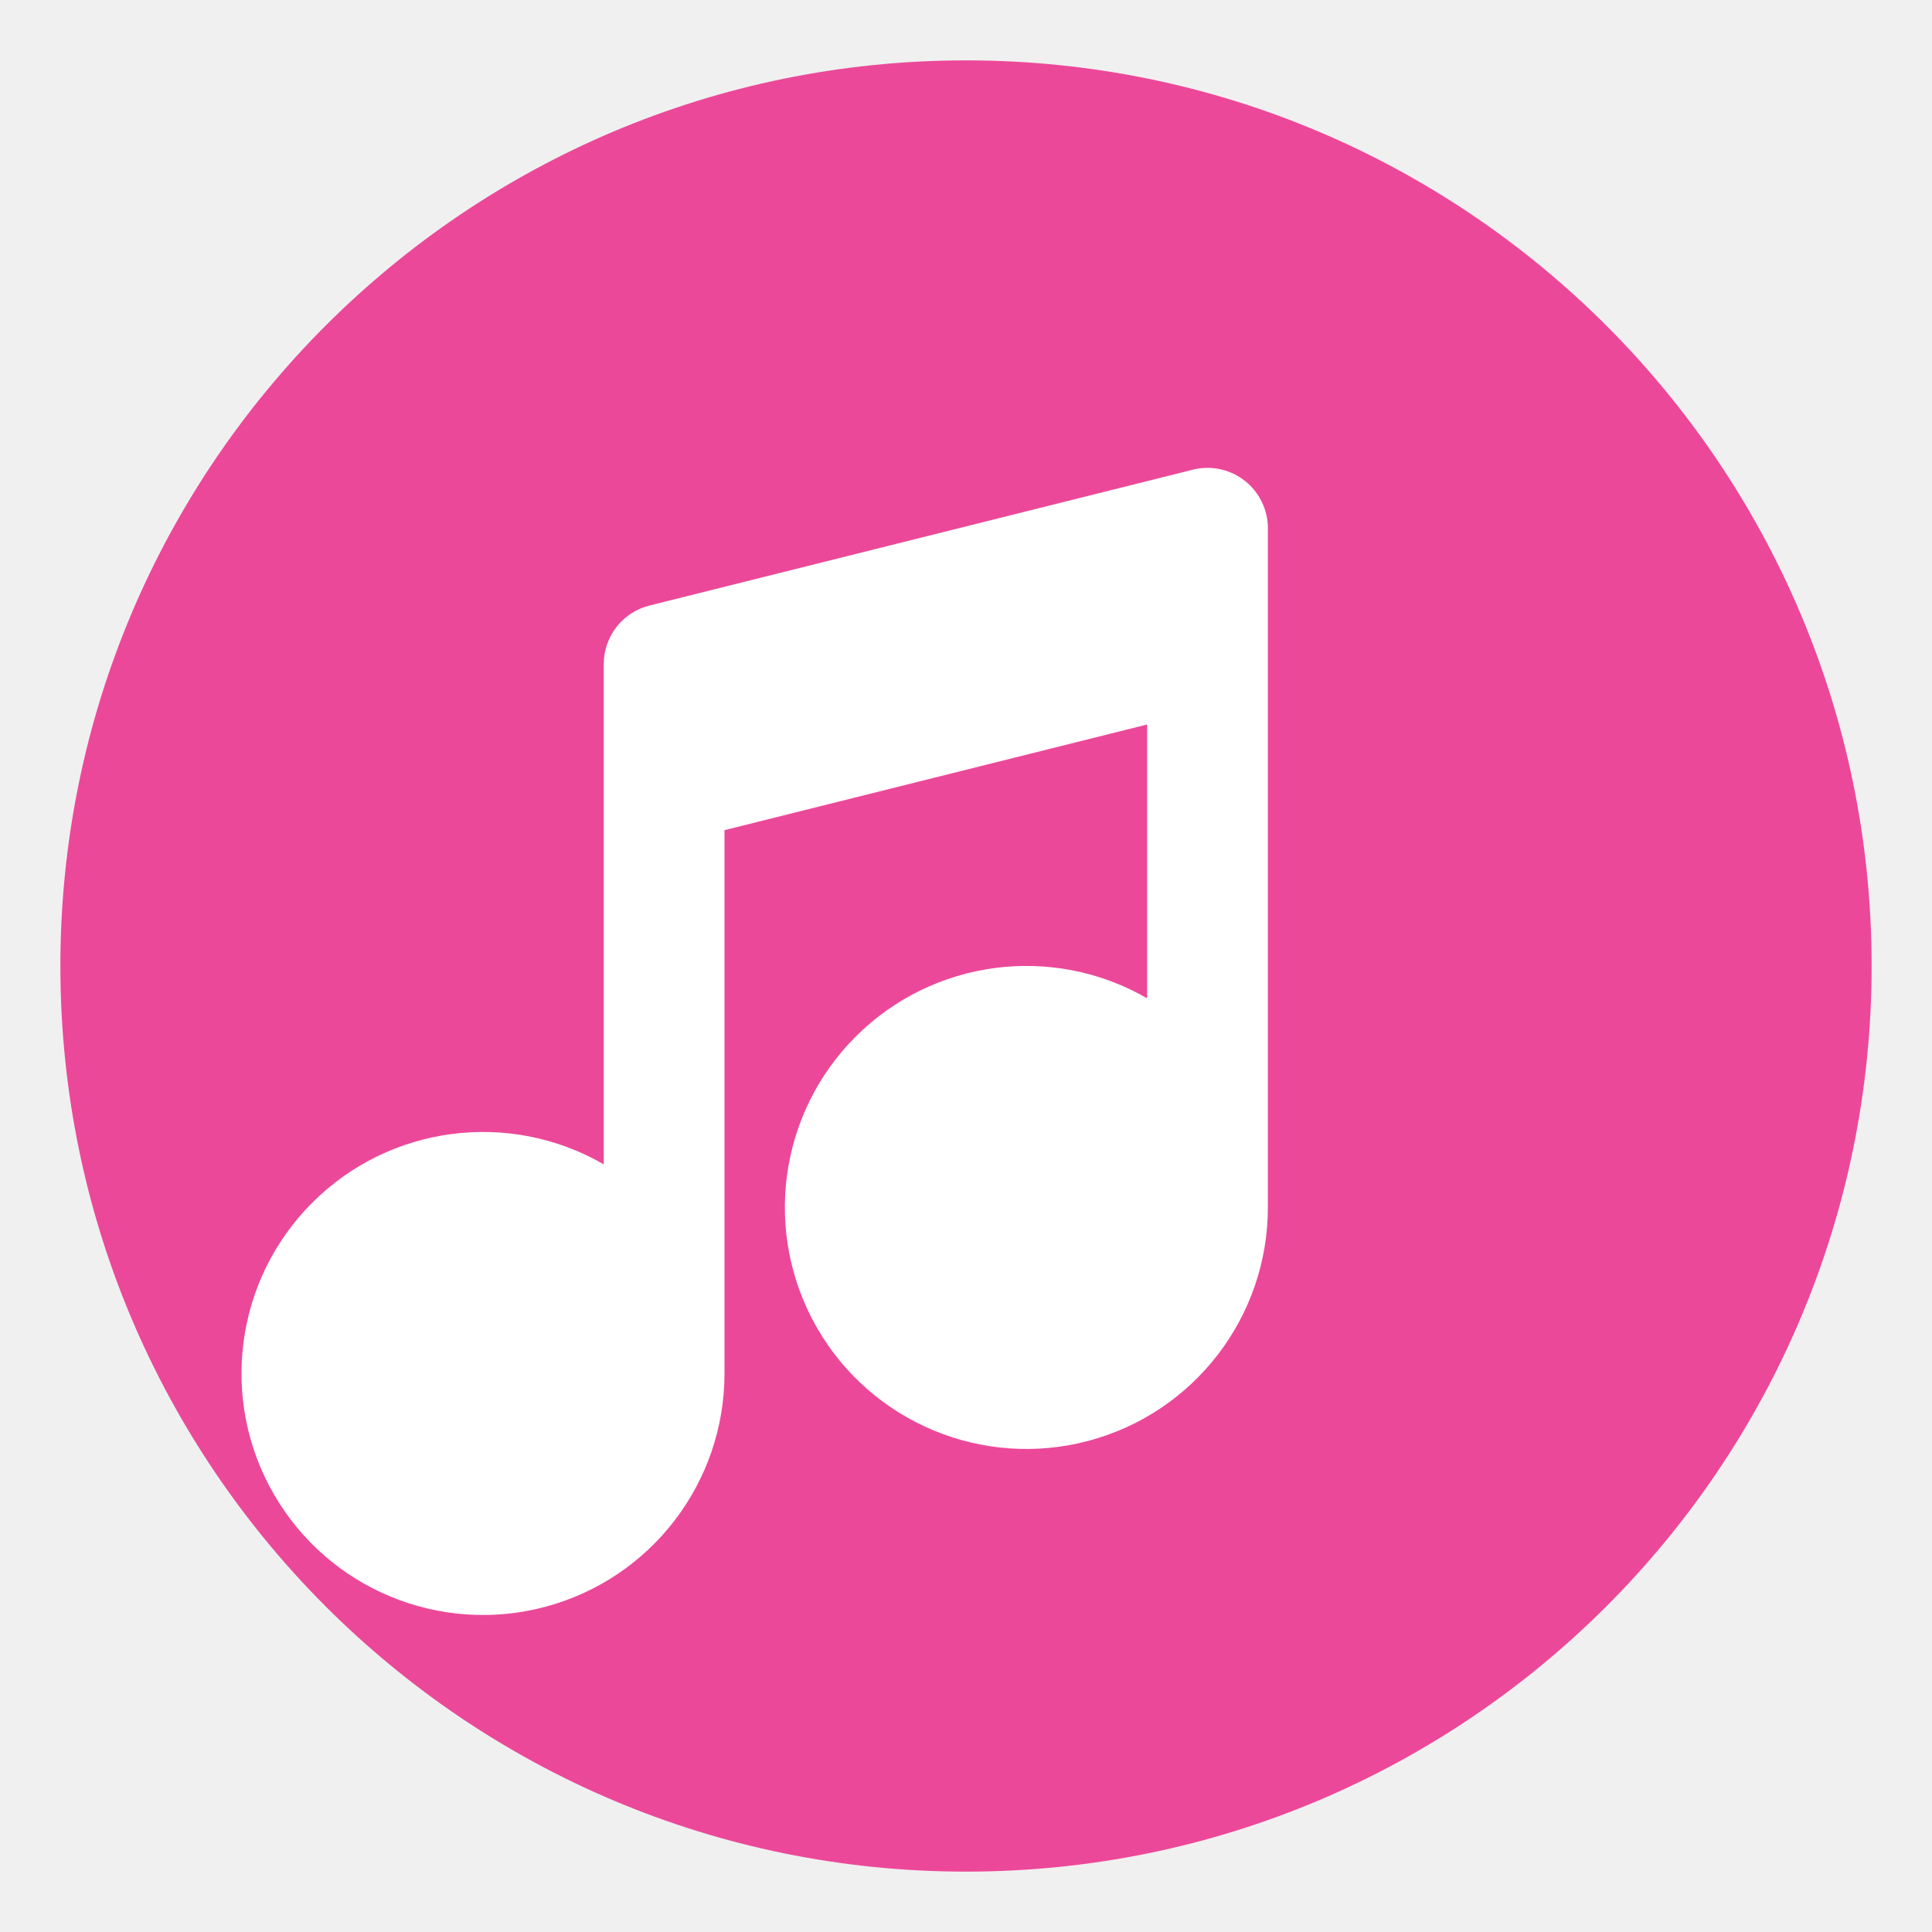
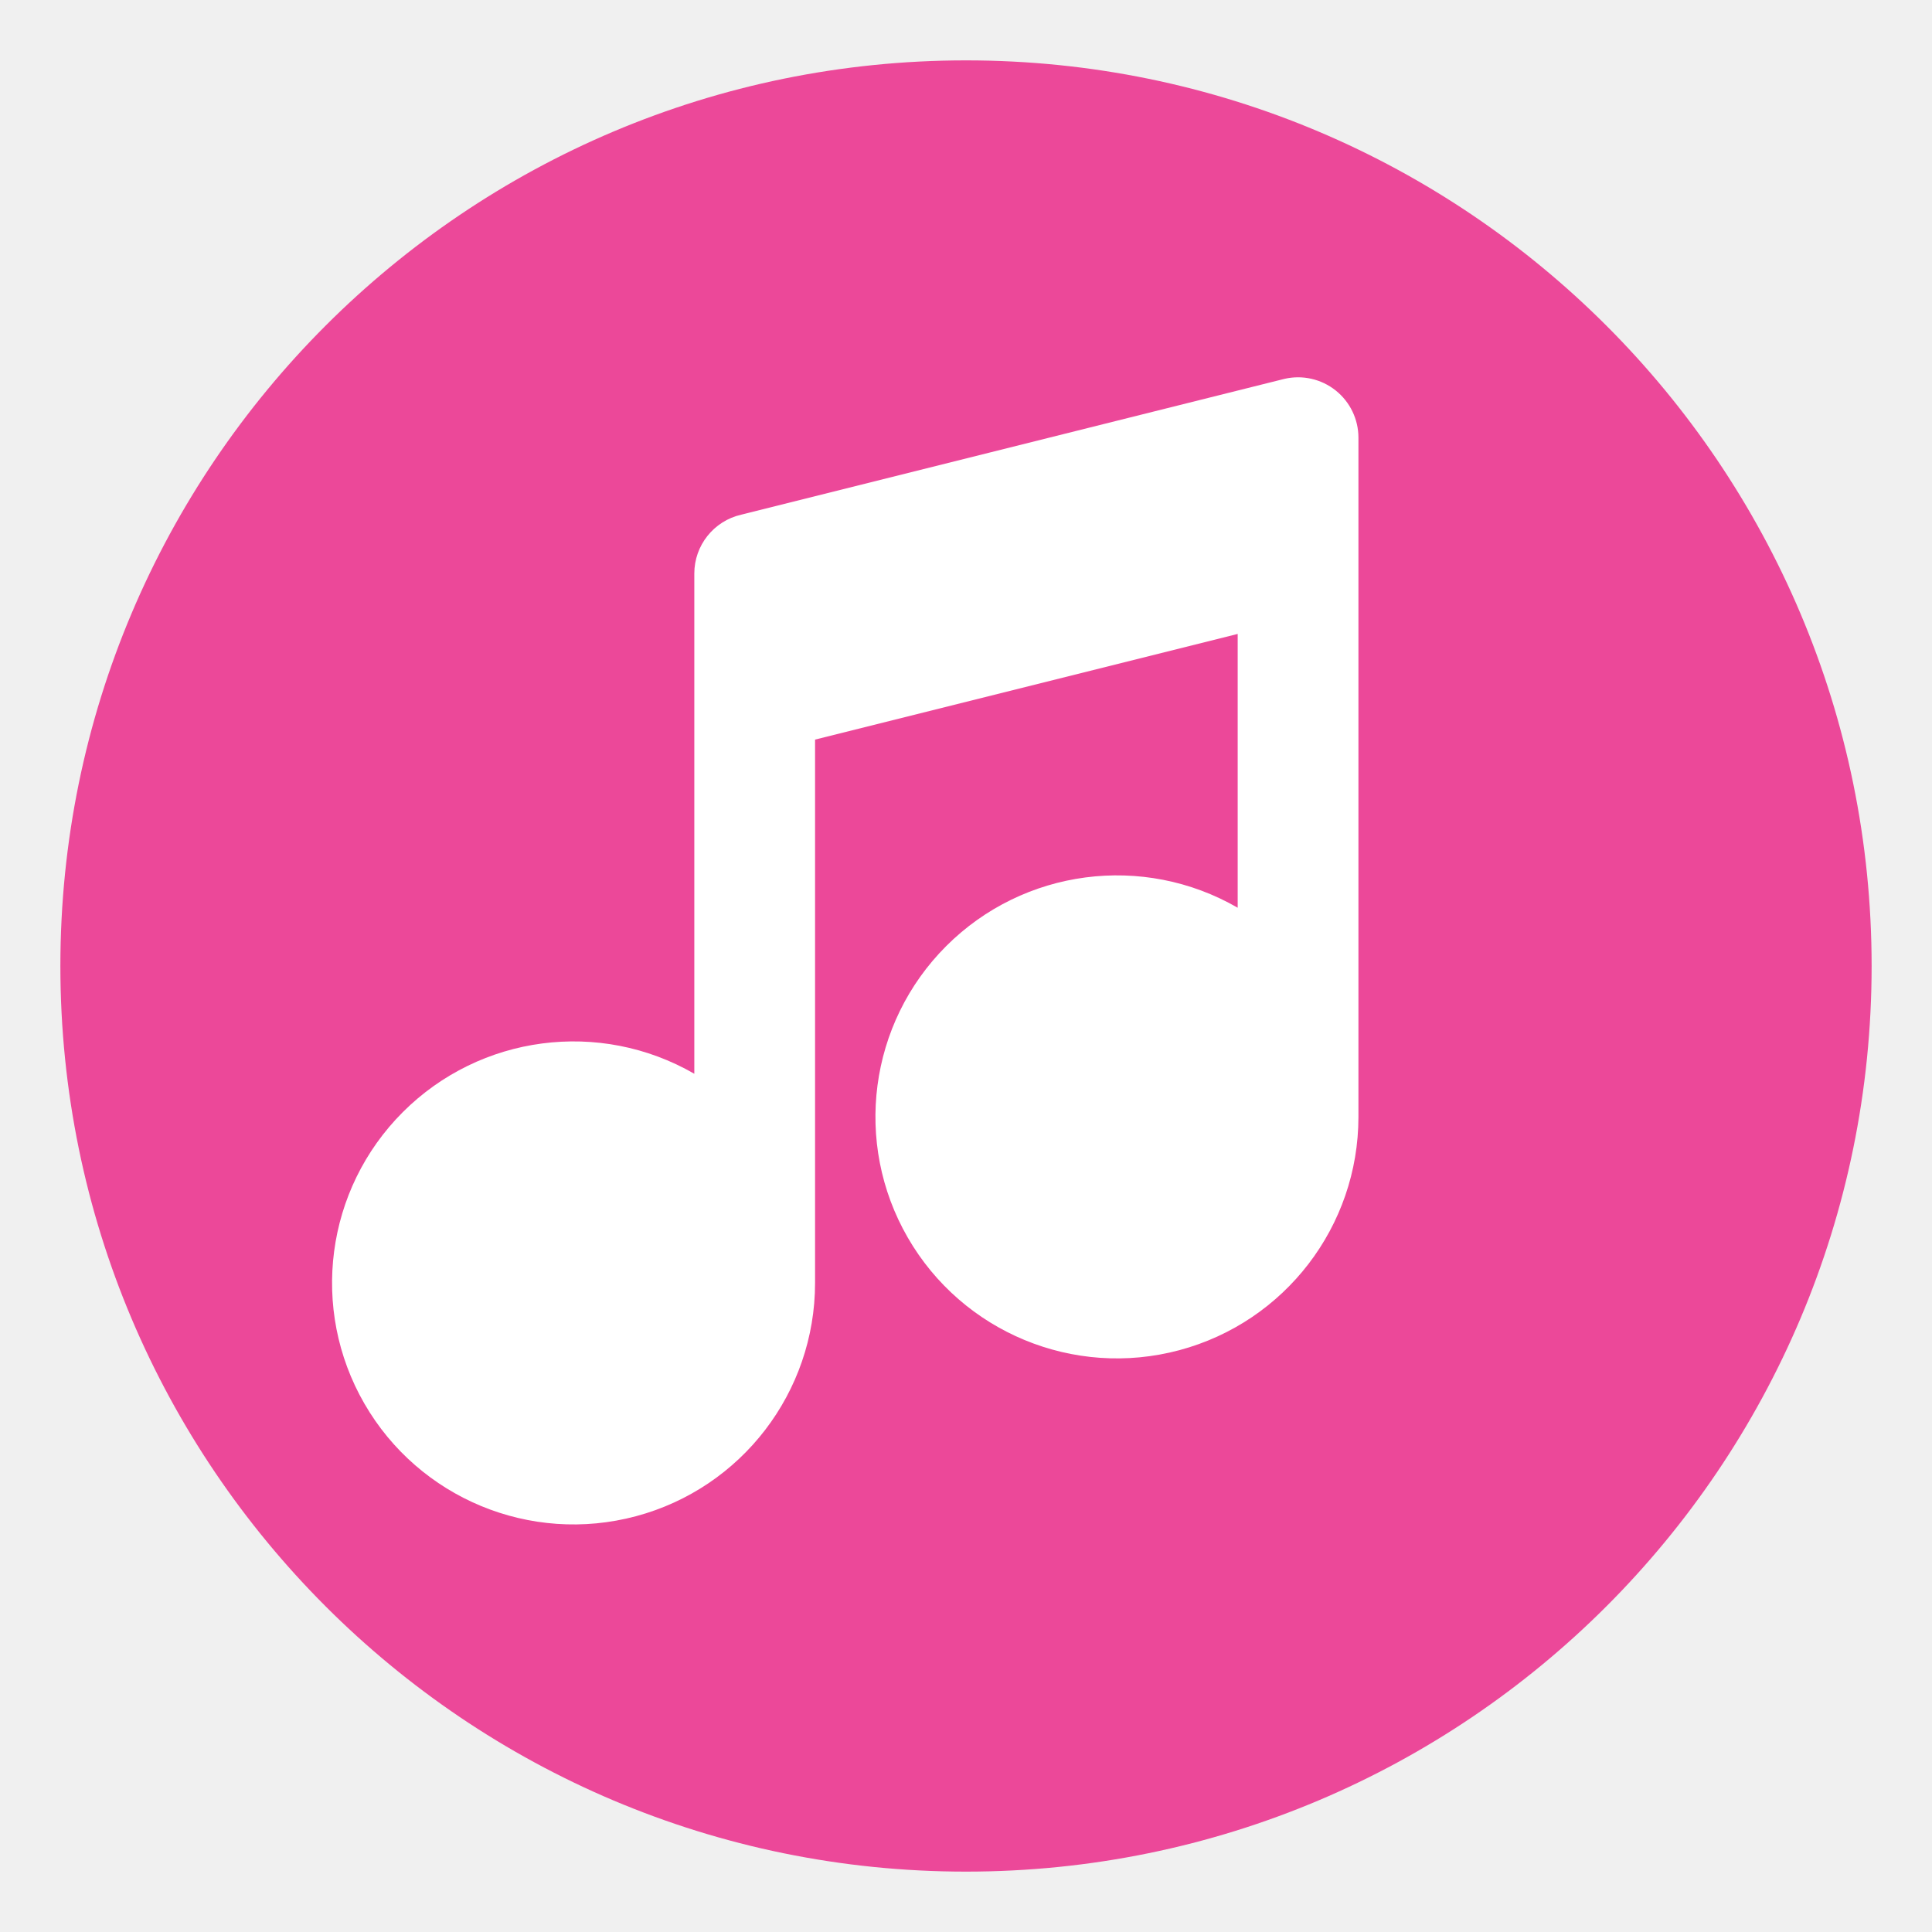
<svg xmlns="http://www.w3.org/2000/svg" viewBox="0 0 64 64">
  <circle cx="32" cy="32" r="30" fill="#ec4899" />
-   <path d="M42 18v22a8 8 0 1 1-4-6.93V24l-14 3.5v18a8 8 0 1 1-4-6.93V22a2 2 0 0 1 1.55-1.95l18-4.5A2 2 0 0 1 42 17.5v.5z" fill="#fff" />
+   <path d="M45 15v22a8 8 0 1 1-4-6.93V21l-14 3.5v18a8 8 0 1 1-4-6.93V19a2 2 0 0 1 1.55-1.95l18-4.5A2 2 0 0 1 45 14.5v.5z" fill="#fff" />
</svg>
